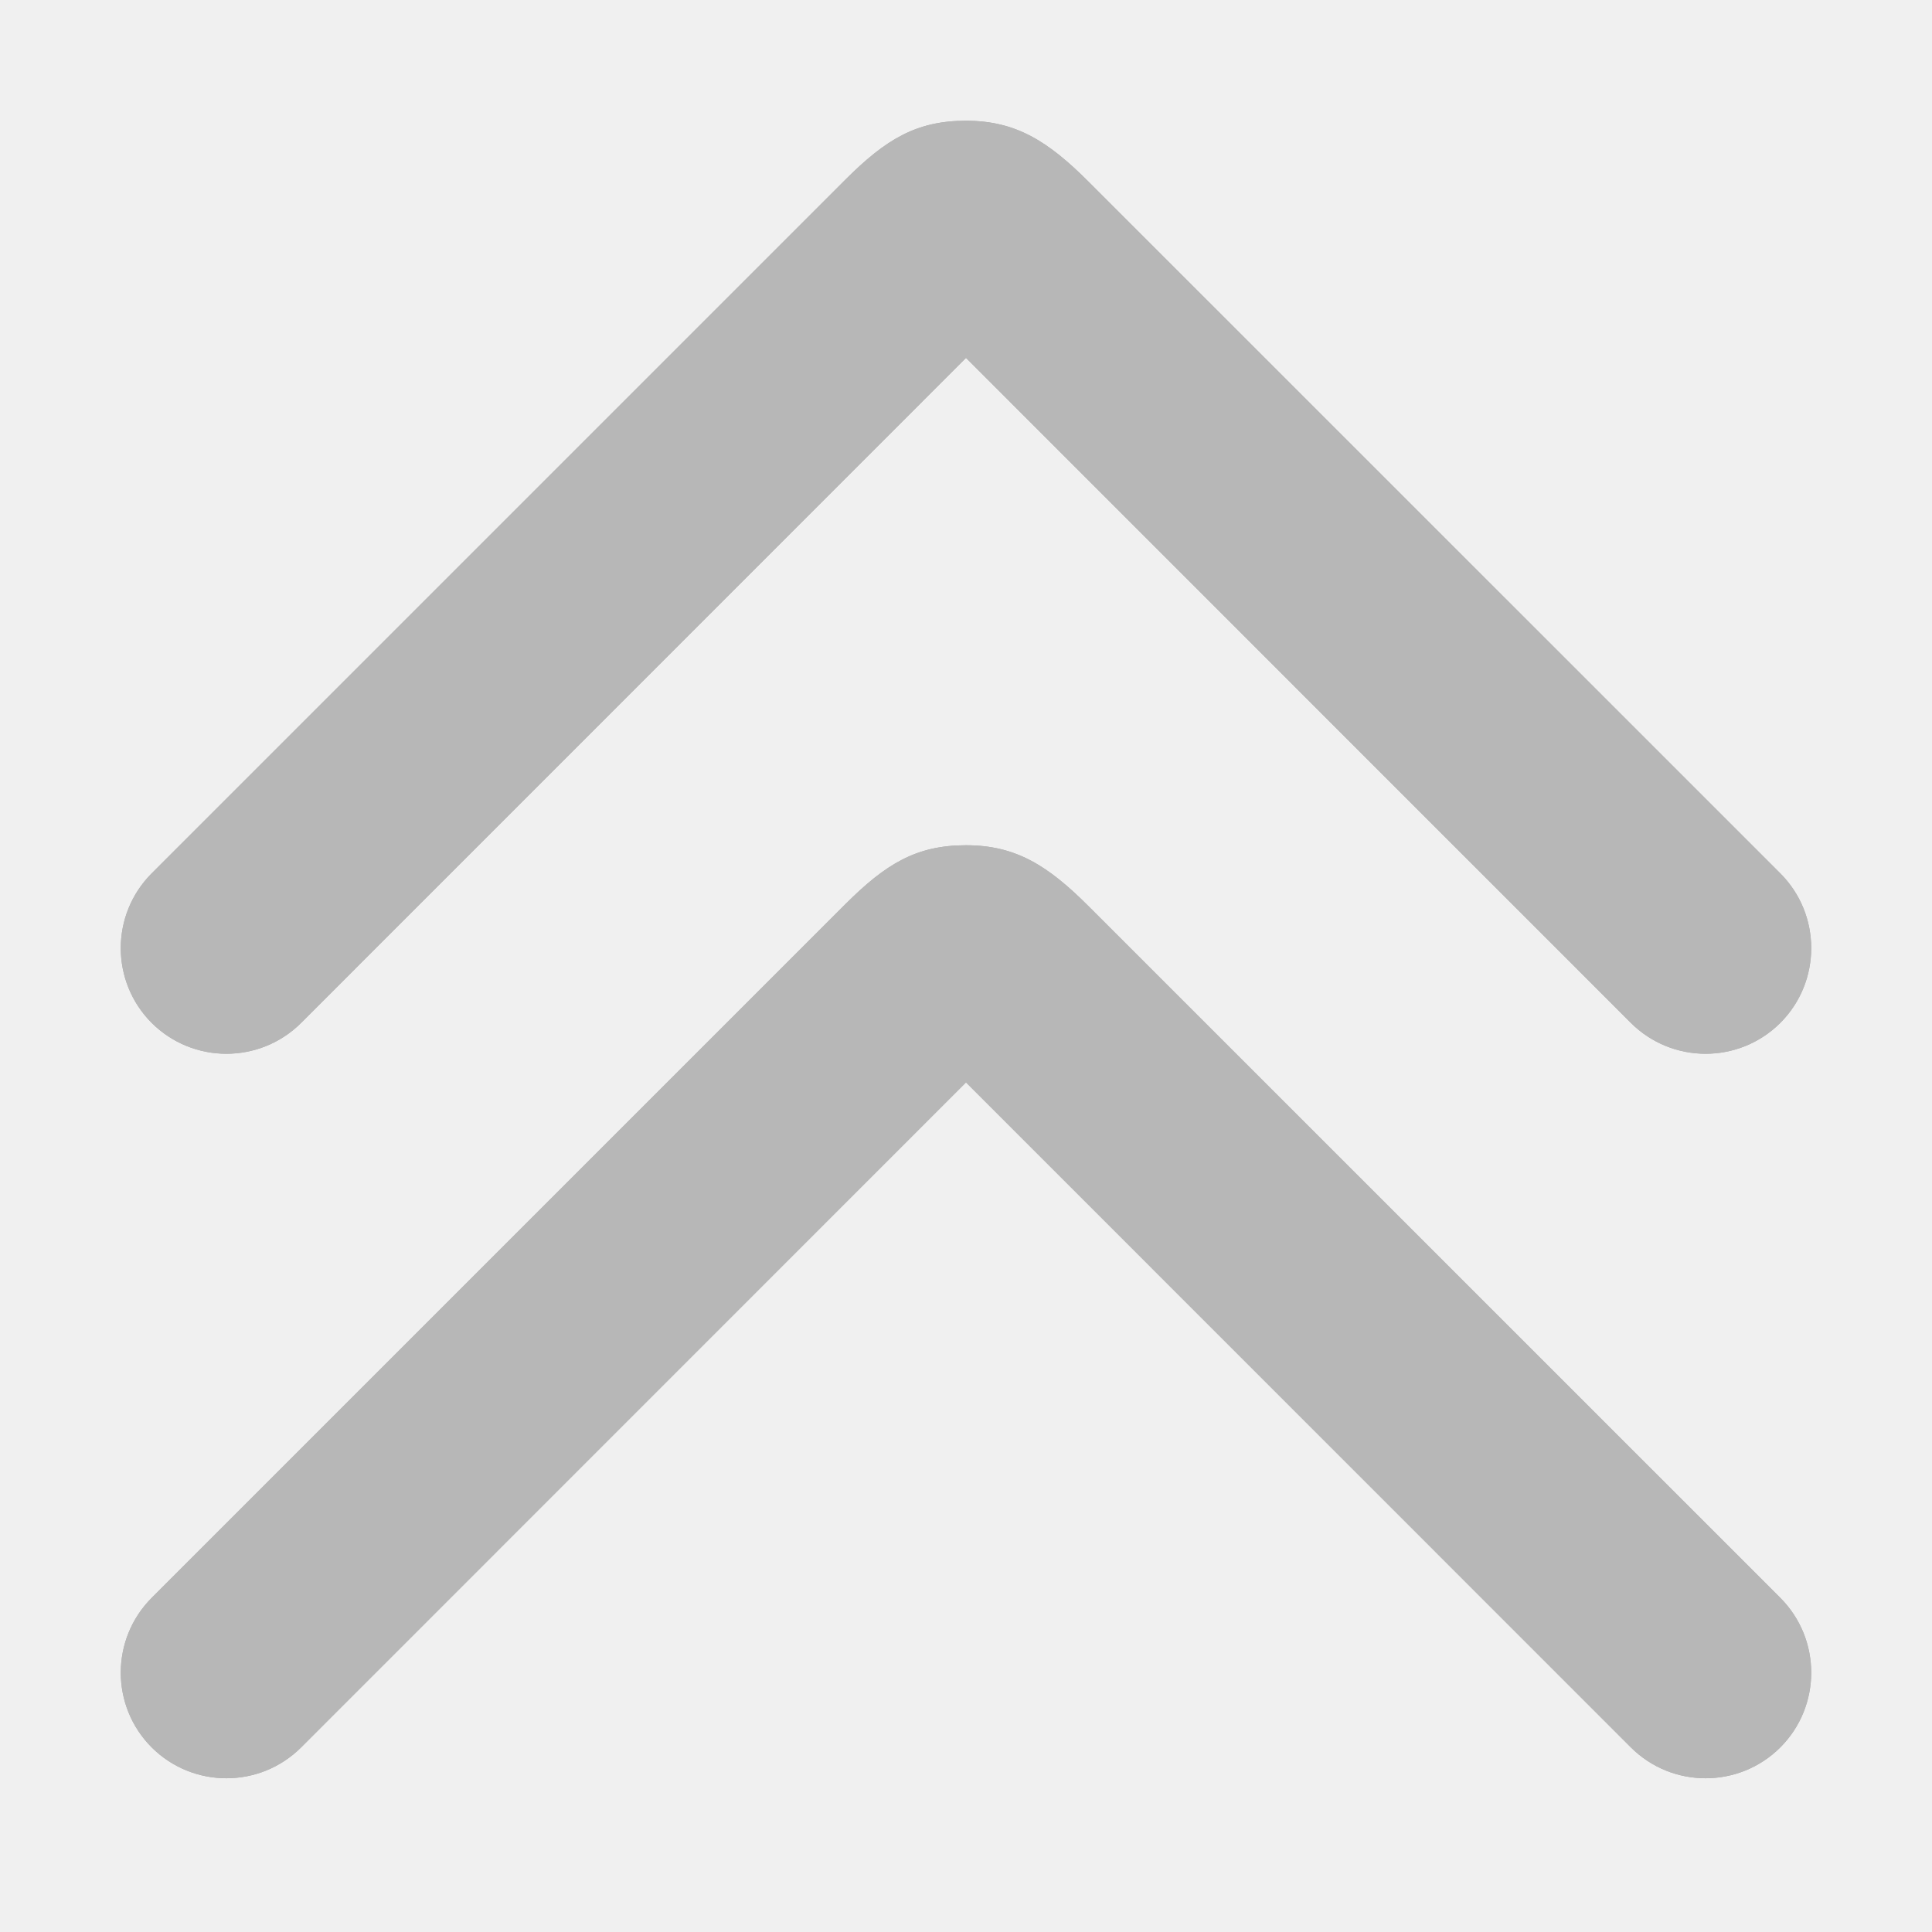
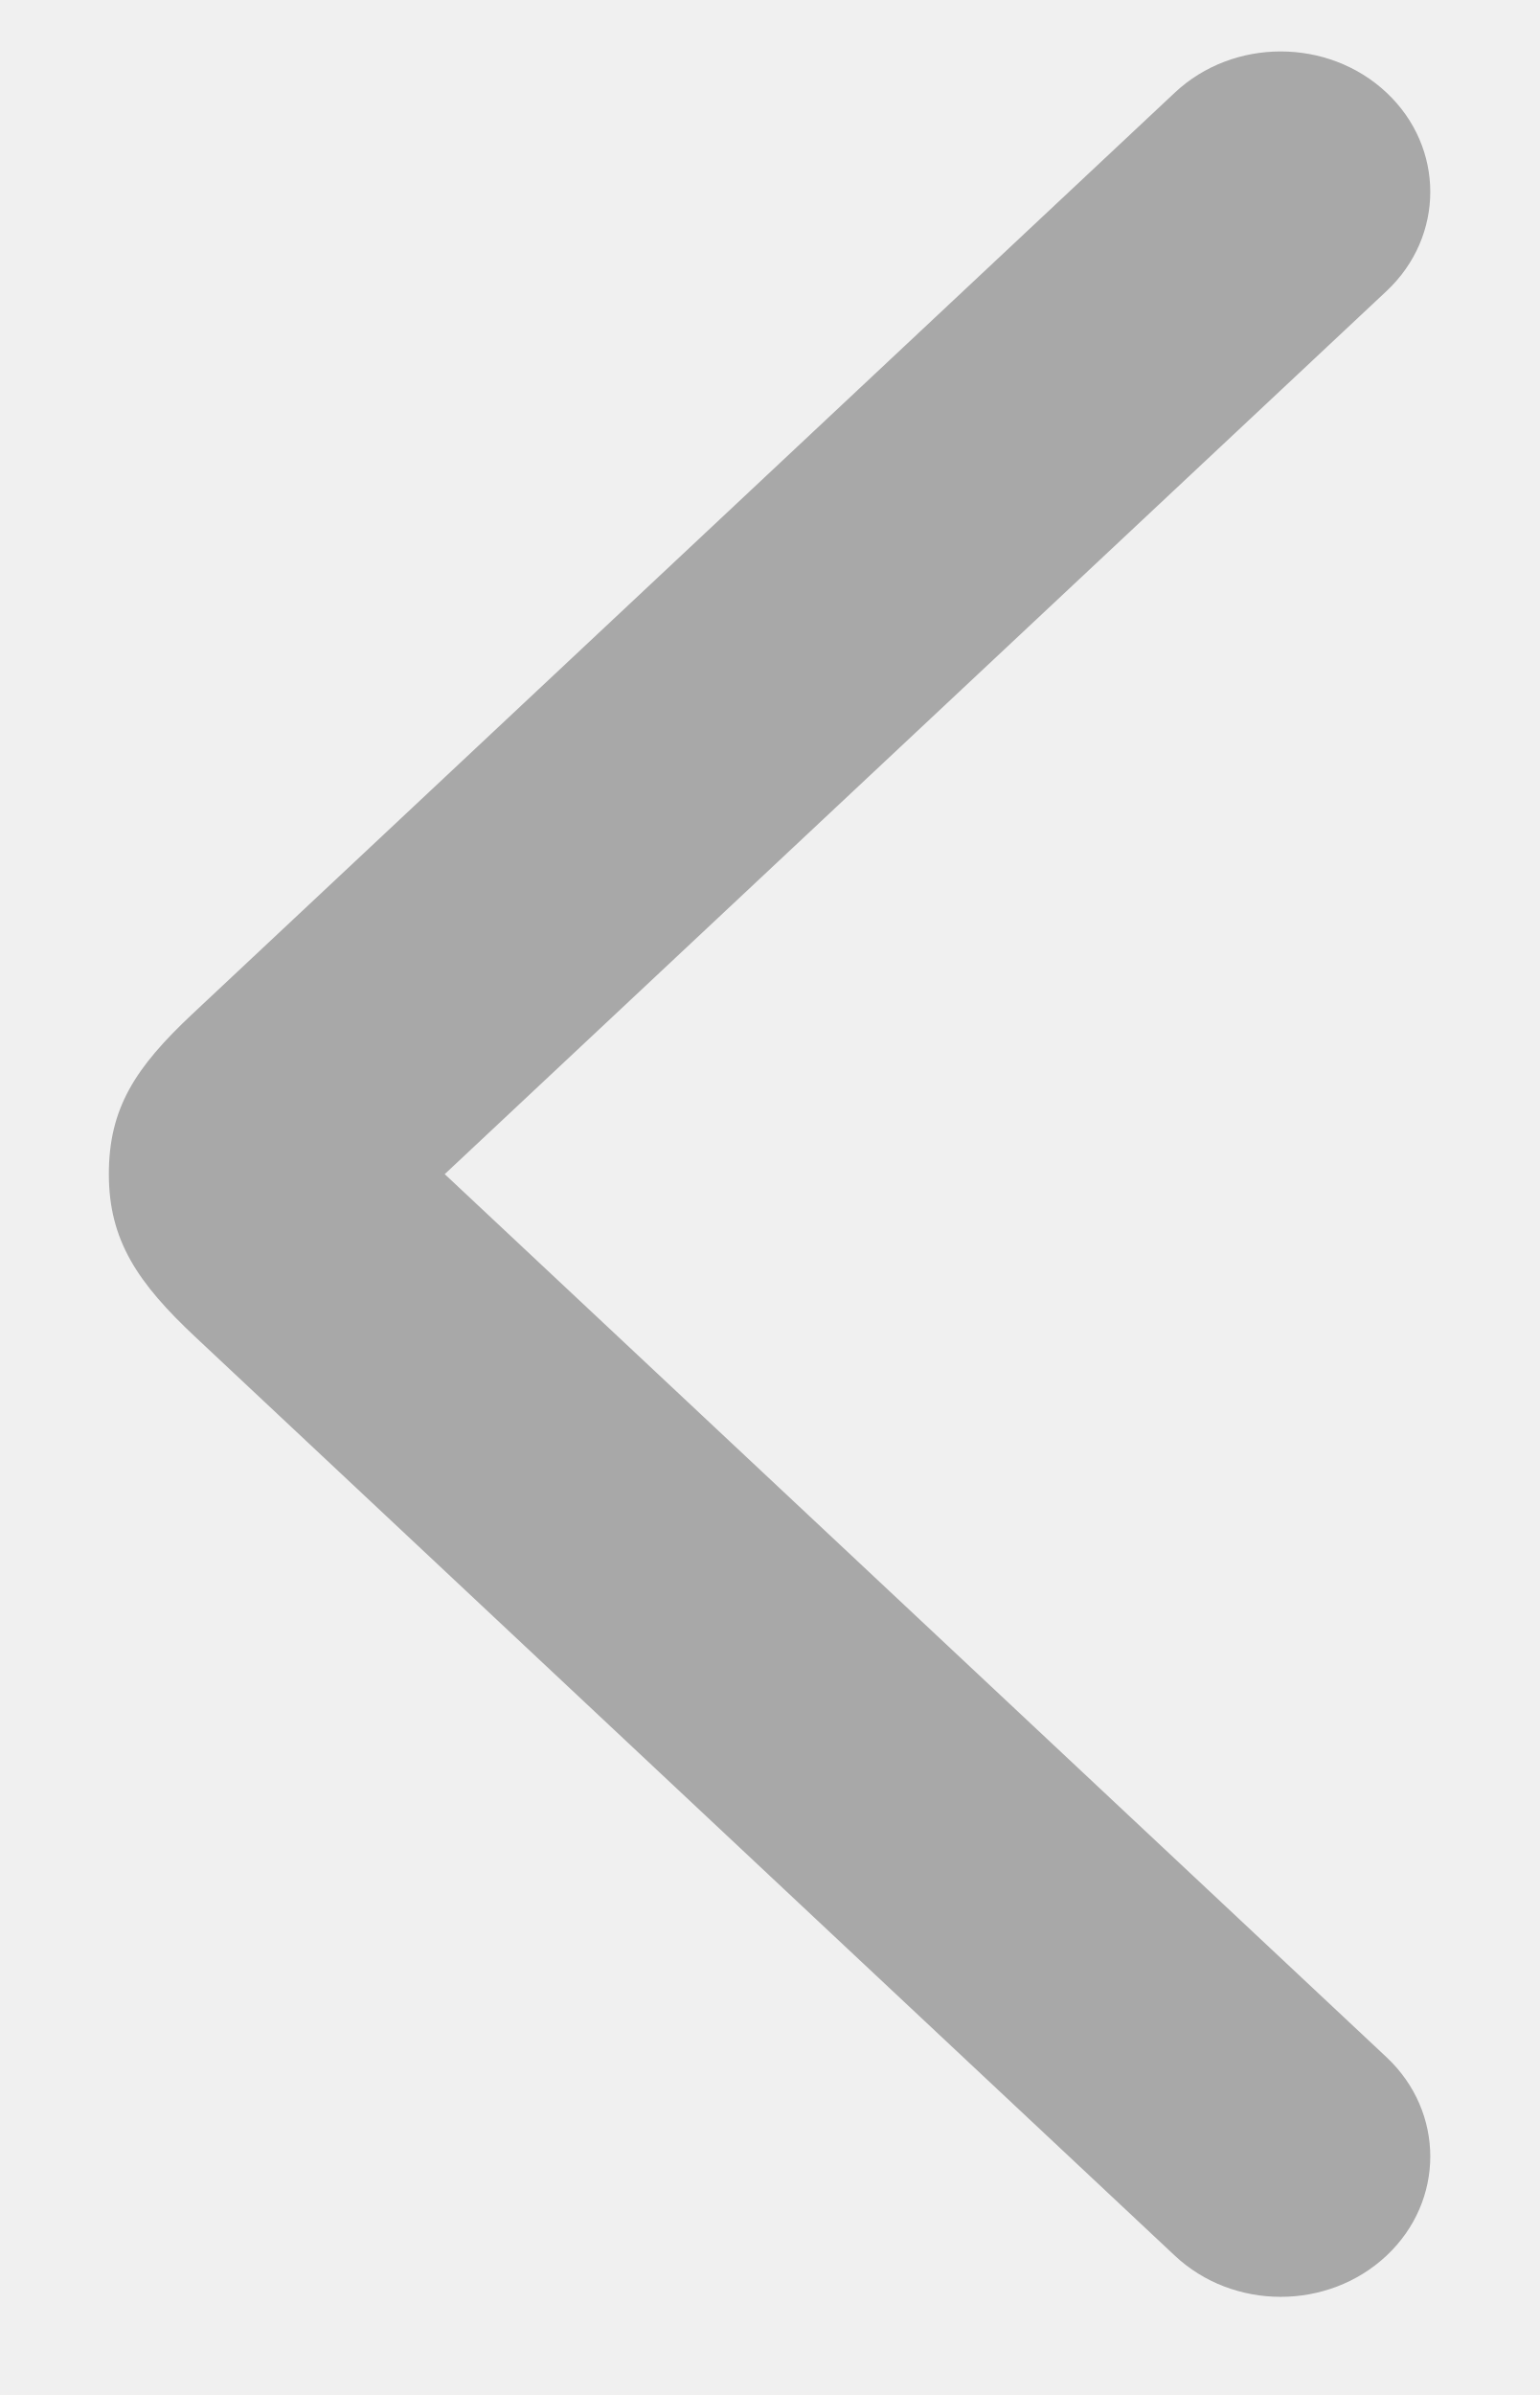
- <svg xmlns="http://www.w3.org/2000/svg" xmlns:xlink="http://www.w3.org/1999/xlink" width="16px" height="16px" viewBox="0 0 16 16" version="1.1">
+ <svg xmlns="http://www.w3.org/2000/svg" xmlns:xlink="http://www.w3.org/1999/xlink" width="9px" height="14px" viewBox="0 0 9 14" version="1.1">
  <defs>
-     <path d="M8,1 C8.412,1 8.679,1.168 9.018,1.508 L14.744,7.233 C15.085,7.575 15.085,8.129 14.744,8.471 C14.402,8.812 13.848,8.812 13.506,8.471 L8,2.964 L2.494,8.471 C2.152,8.812 1.598,8.812 1.256,8.471 C0.915,8.129 0.915,7.575 1.256,7.233 L7.002,1.487 C7.335,1.155 7.588,1 8,1 Z M8,7 C8.412,7 8.679,7.168 9.018,7.508 L14.744,13.233 C15.085,13.575 15.085,14.129 14.744,14.471 C14.402,14.812 13.848,14.812 13.506,14.471 L8,8.964 L2.494,14.471 C2.152,14.812 1.598,14.812 1.256,14.471 C0.915,14.129 0.915,13.575 1.256,13.233 L7.002,7.487 C7.335,7.155 7.588,7 8,7 Z" id="path-1" />
+     <path d="M7.5,11.727 C7.114,11.727 6.877,11.572 6.565,11.24 L1.178,5.494 C0.857,5.152 0.857,4.598 1.178,4.256 C1.498,3.915 2.018,3.915 2.338,4.256 L7.5,9.763 L12.662,4.256 C12.982,3.915 13.502,3.915 13.822,4.256 C14.143,4.598 14.143,5.152 13.822,5.494 C13.822,5.494 10.244,9.311 8.454,11.219 C8.136,11.559 7.886,11.727 7.5,11.727 Z" id="path-1" />
  </defs>
  <g id="Final" stroke="none" stroke-width="1" fill="none" fill-rule="evenodd">
-     <g id="v1-2-1-home-dashboard" transform="translate(-540, -538)">
-       <rect x="0" y="0" width="1366" height="768" />
-       <g id="status" transform="translate(39, 195)" opacity="0.3">
-         <g id="Group" transform="translate(1, 40)">
-           <g id="Widget-Copy-3" transform="translate(410, 290)">
-             <g id="Group-5" transform="translate(90, 13)">
-               <g id="Icons-/-Arrow-Double-/-M">
-                 <g id="Direct-/-Icons-/-Arrow-Double-/-M">
-                   <rect id="box" x="0" y="0" width="16" height="16" />
-                   <mask id="mask-2" fill="white">
-                     <use xlink:href="#path-1" />
-                   </mask>
-                   <use id="icon_arrow-double_m" fill="#000000" fill-rule="nonzero" xlink:href="#path-1" />
-                   <g id="Color-/-Black" mask="url(#mask-2)" fill="#333333">
-                     <g transform="translate(-82, -57)" id="#333333">
-                       <polygon points="0 0 180 0 180 130 0 130" />
-                     </g>
-                   </g>
-                 </g>
-               </g>
-             </g>
+     <g id="v1-3-1-home-dashboard-footer" transform="translate(-1283, -608)">
+       <rect x="0" y="0" width="1366" height="829" />
+       <g id="favorites" transform="translate(40, 595)" opacity="0.3">
+         <g id="Icons-/-Arrow-Right-/-M-Copy" transform="translate(1247.5, 20) scale(-1, 1) translate(-1247.5, -20) translate(1240, 12)">
+           <g id="Direct-/-Icons-/-Arrow-Right-/-M">
+             <rect id="box" x="0" y="0" width="15" height="16" />
+             <mask id="mask-2" fill="white">
+               <use xlink:href="#path-1" />
+             </mask>
+             <use id="icon_arrow-right_m" fill="#000000" fill-rule="nonzero" transform="translate(7.5, 7.863474) scale(-1, 1) rotate(-270) translate(-7.5, -7.863474) " xlink:href="#path-1" />
          </g>
        </g>
      </g>
    </g>
  </g>
</svg>
